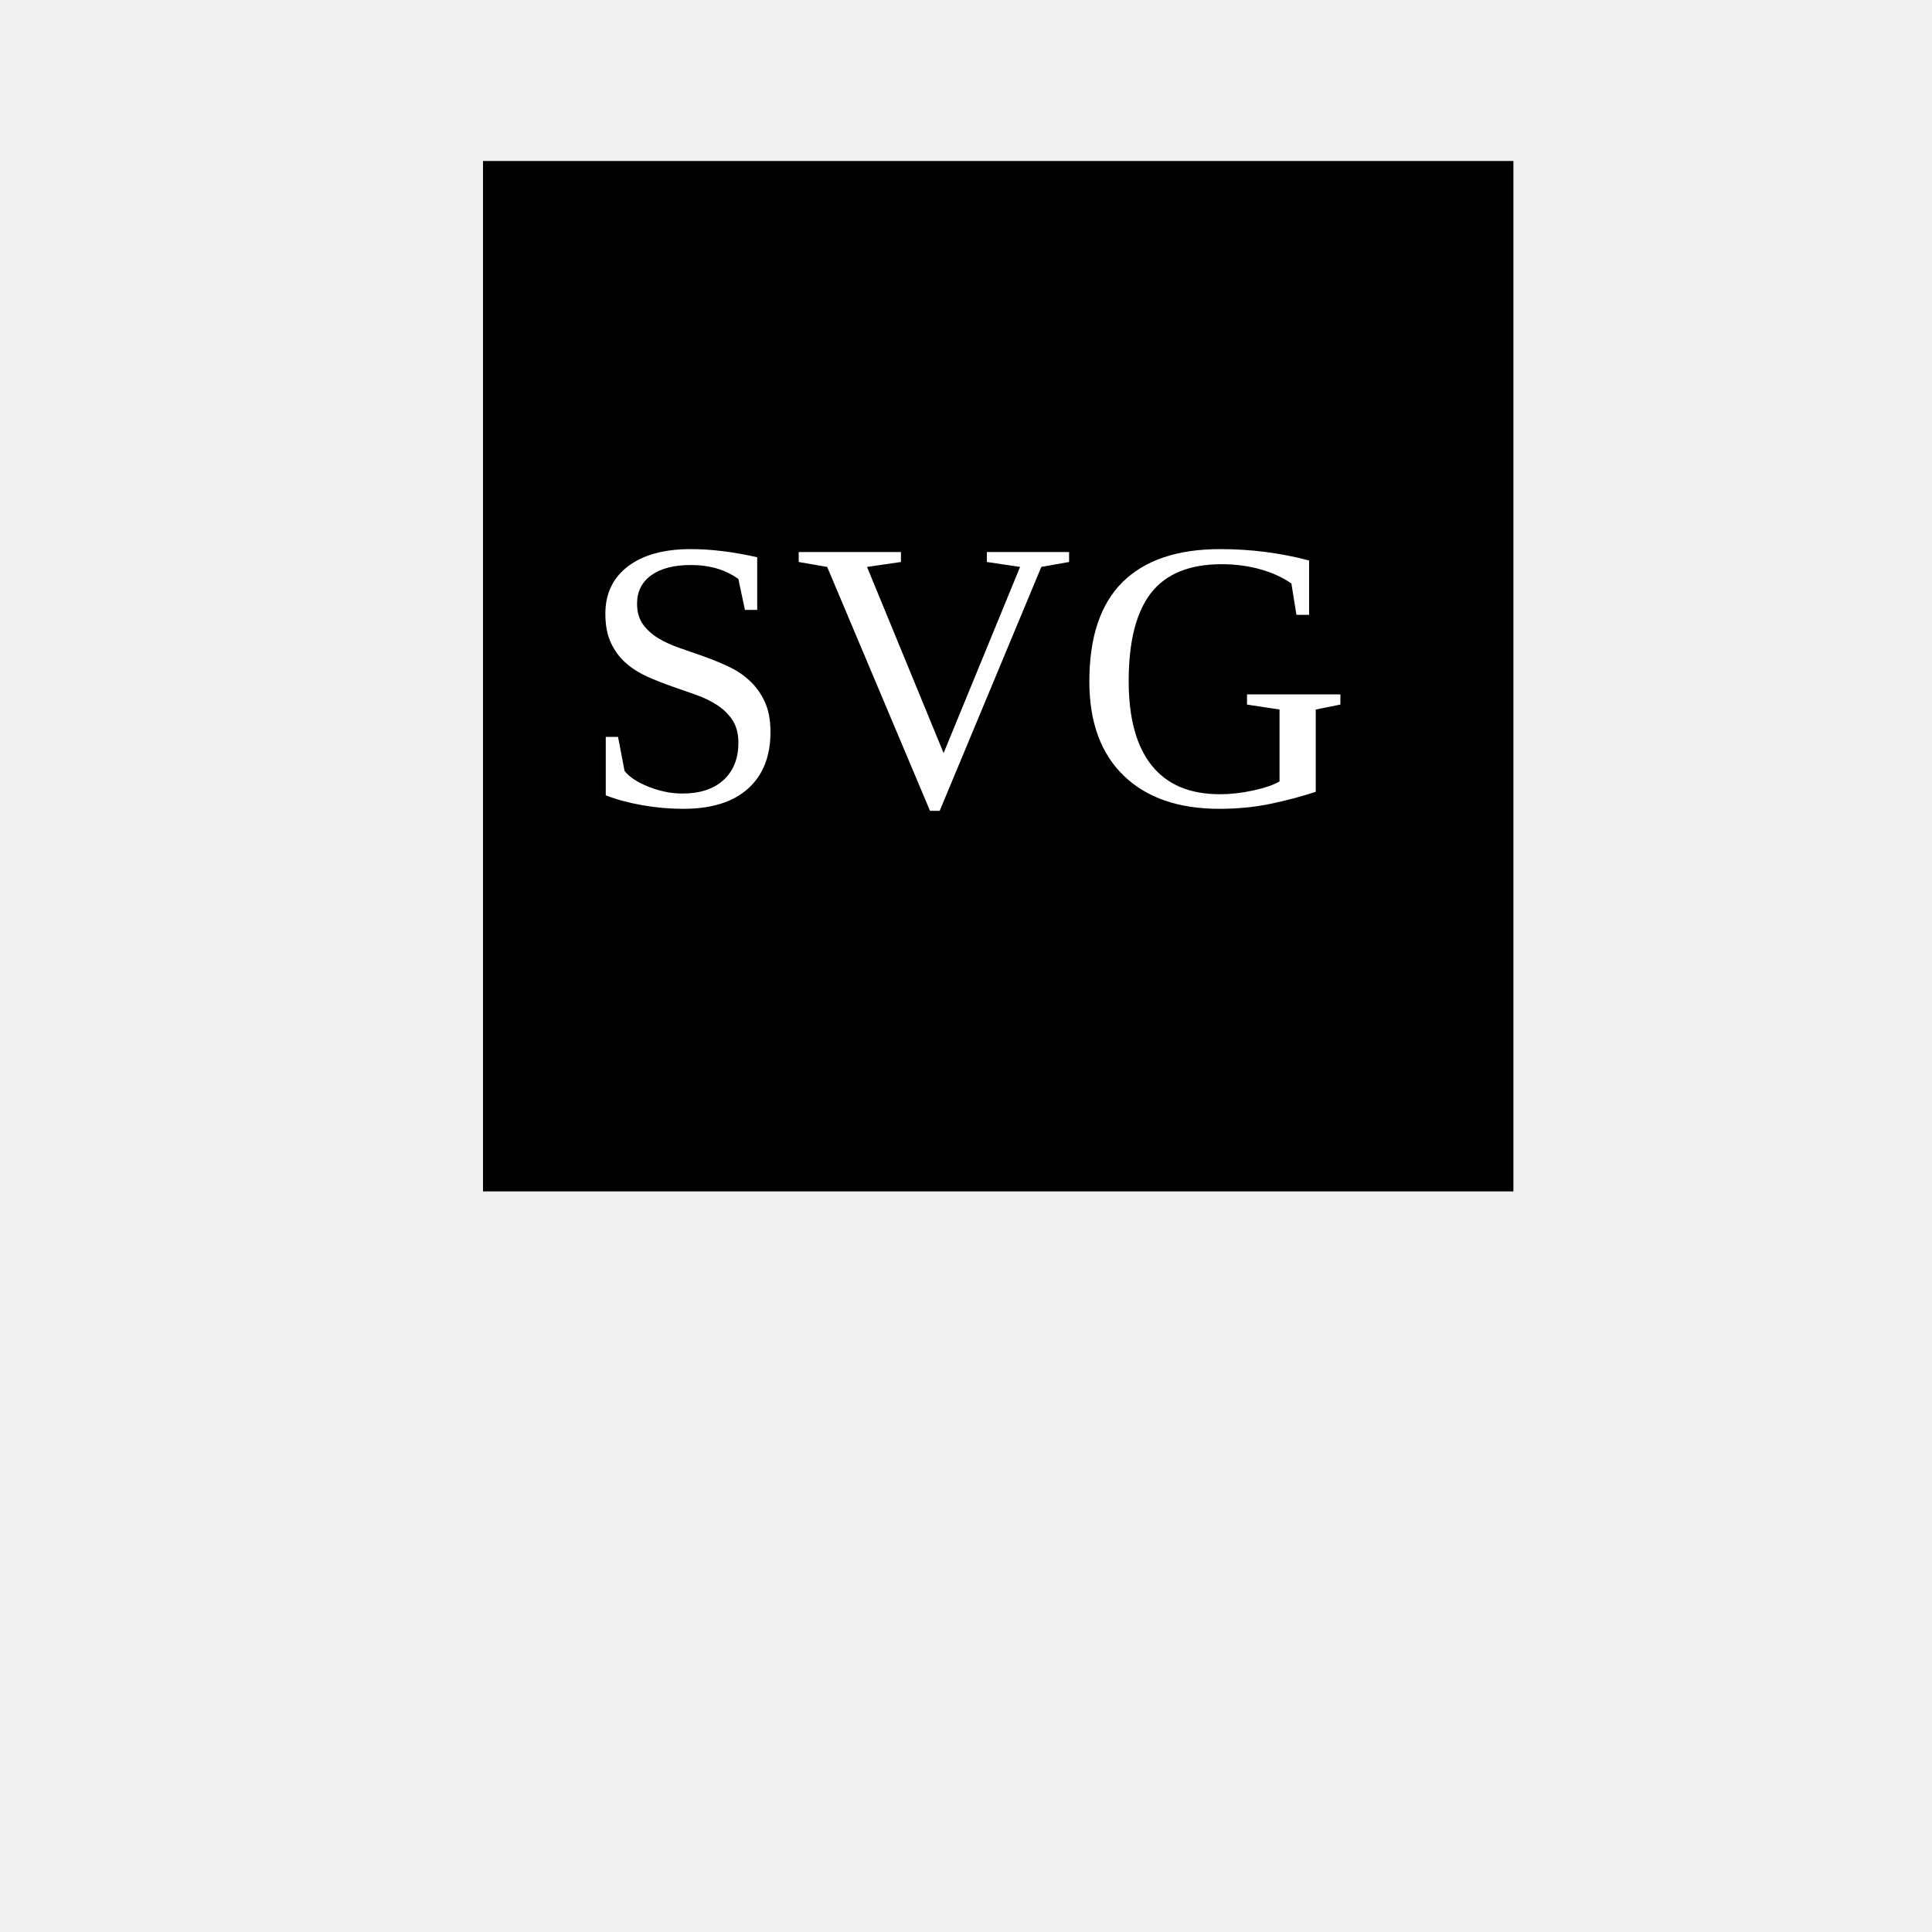
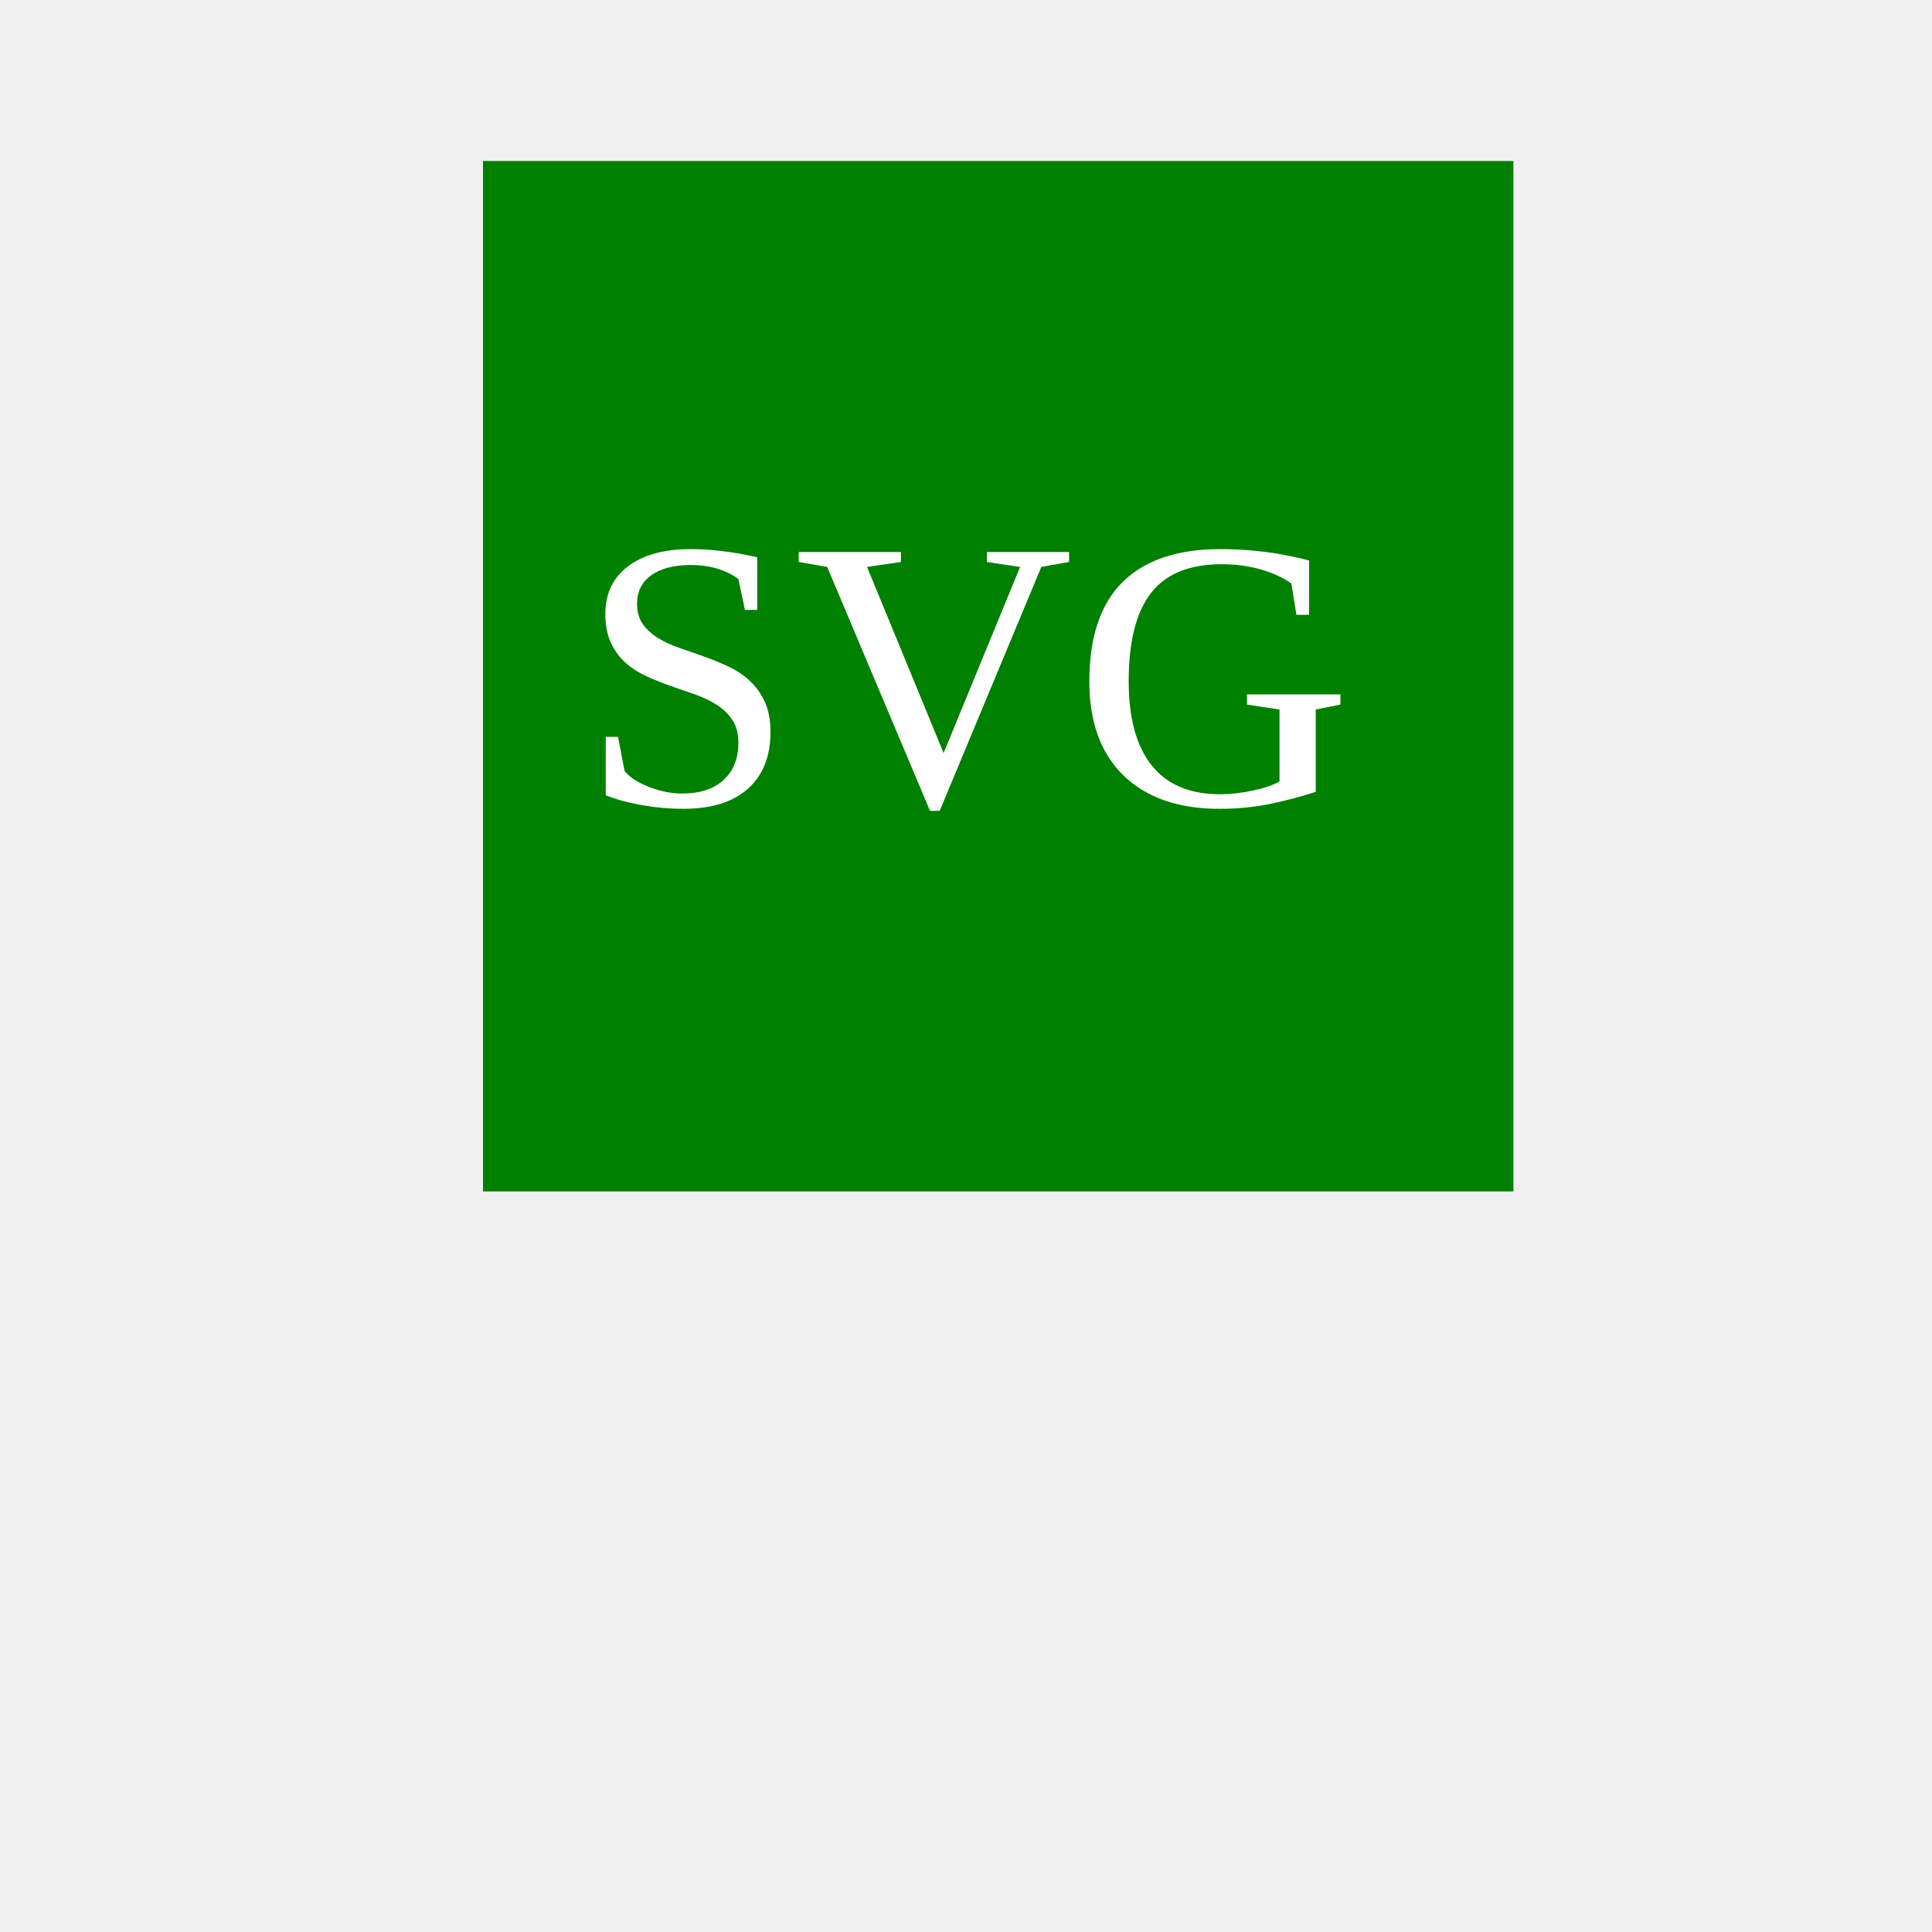
<svg xmlns="http://www.w3.org/2000/svg" version="1.1" width="300" height="300">
-   <rect x="75" y="25" width="160" height="160" />
+   <rect x="75" y="25" width="160" height="160" fill="green" />
  <text x="150" y="125" font-size="60" text-anchor="middle" fill="white">SVG</text>
</svg>
